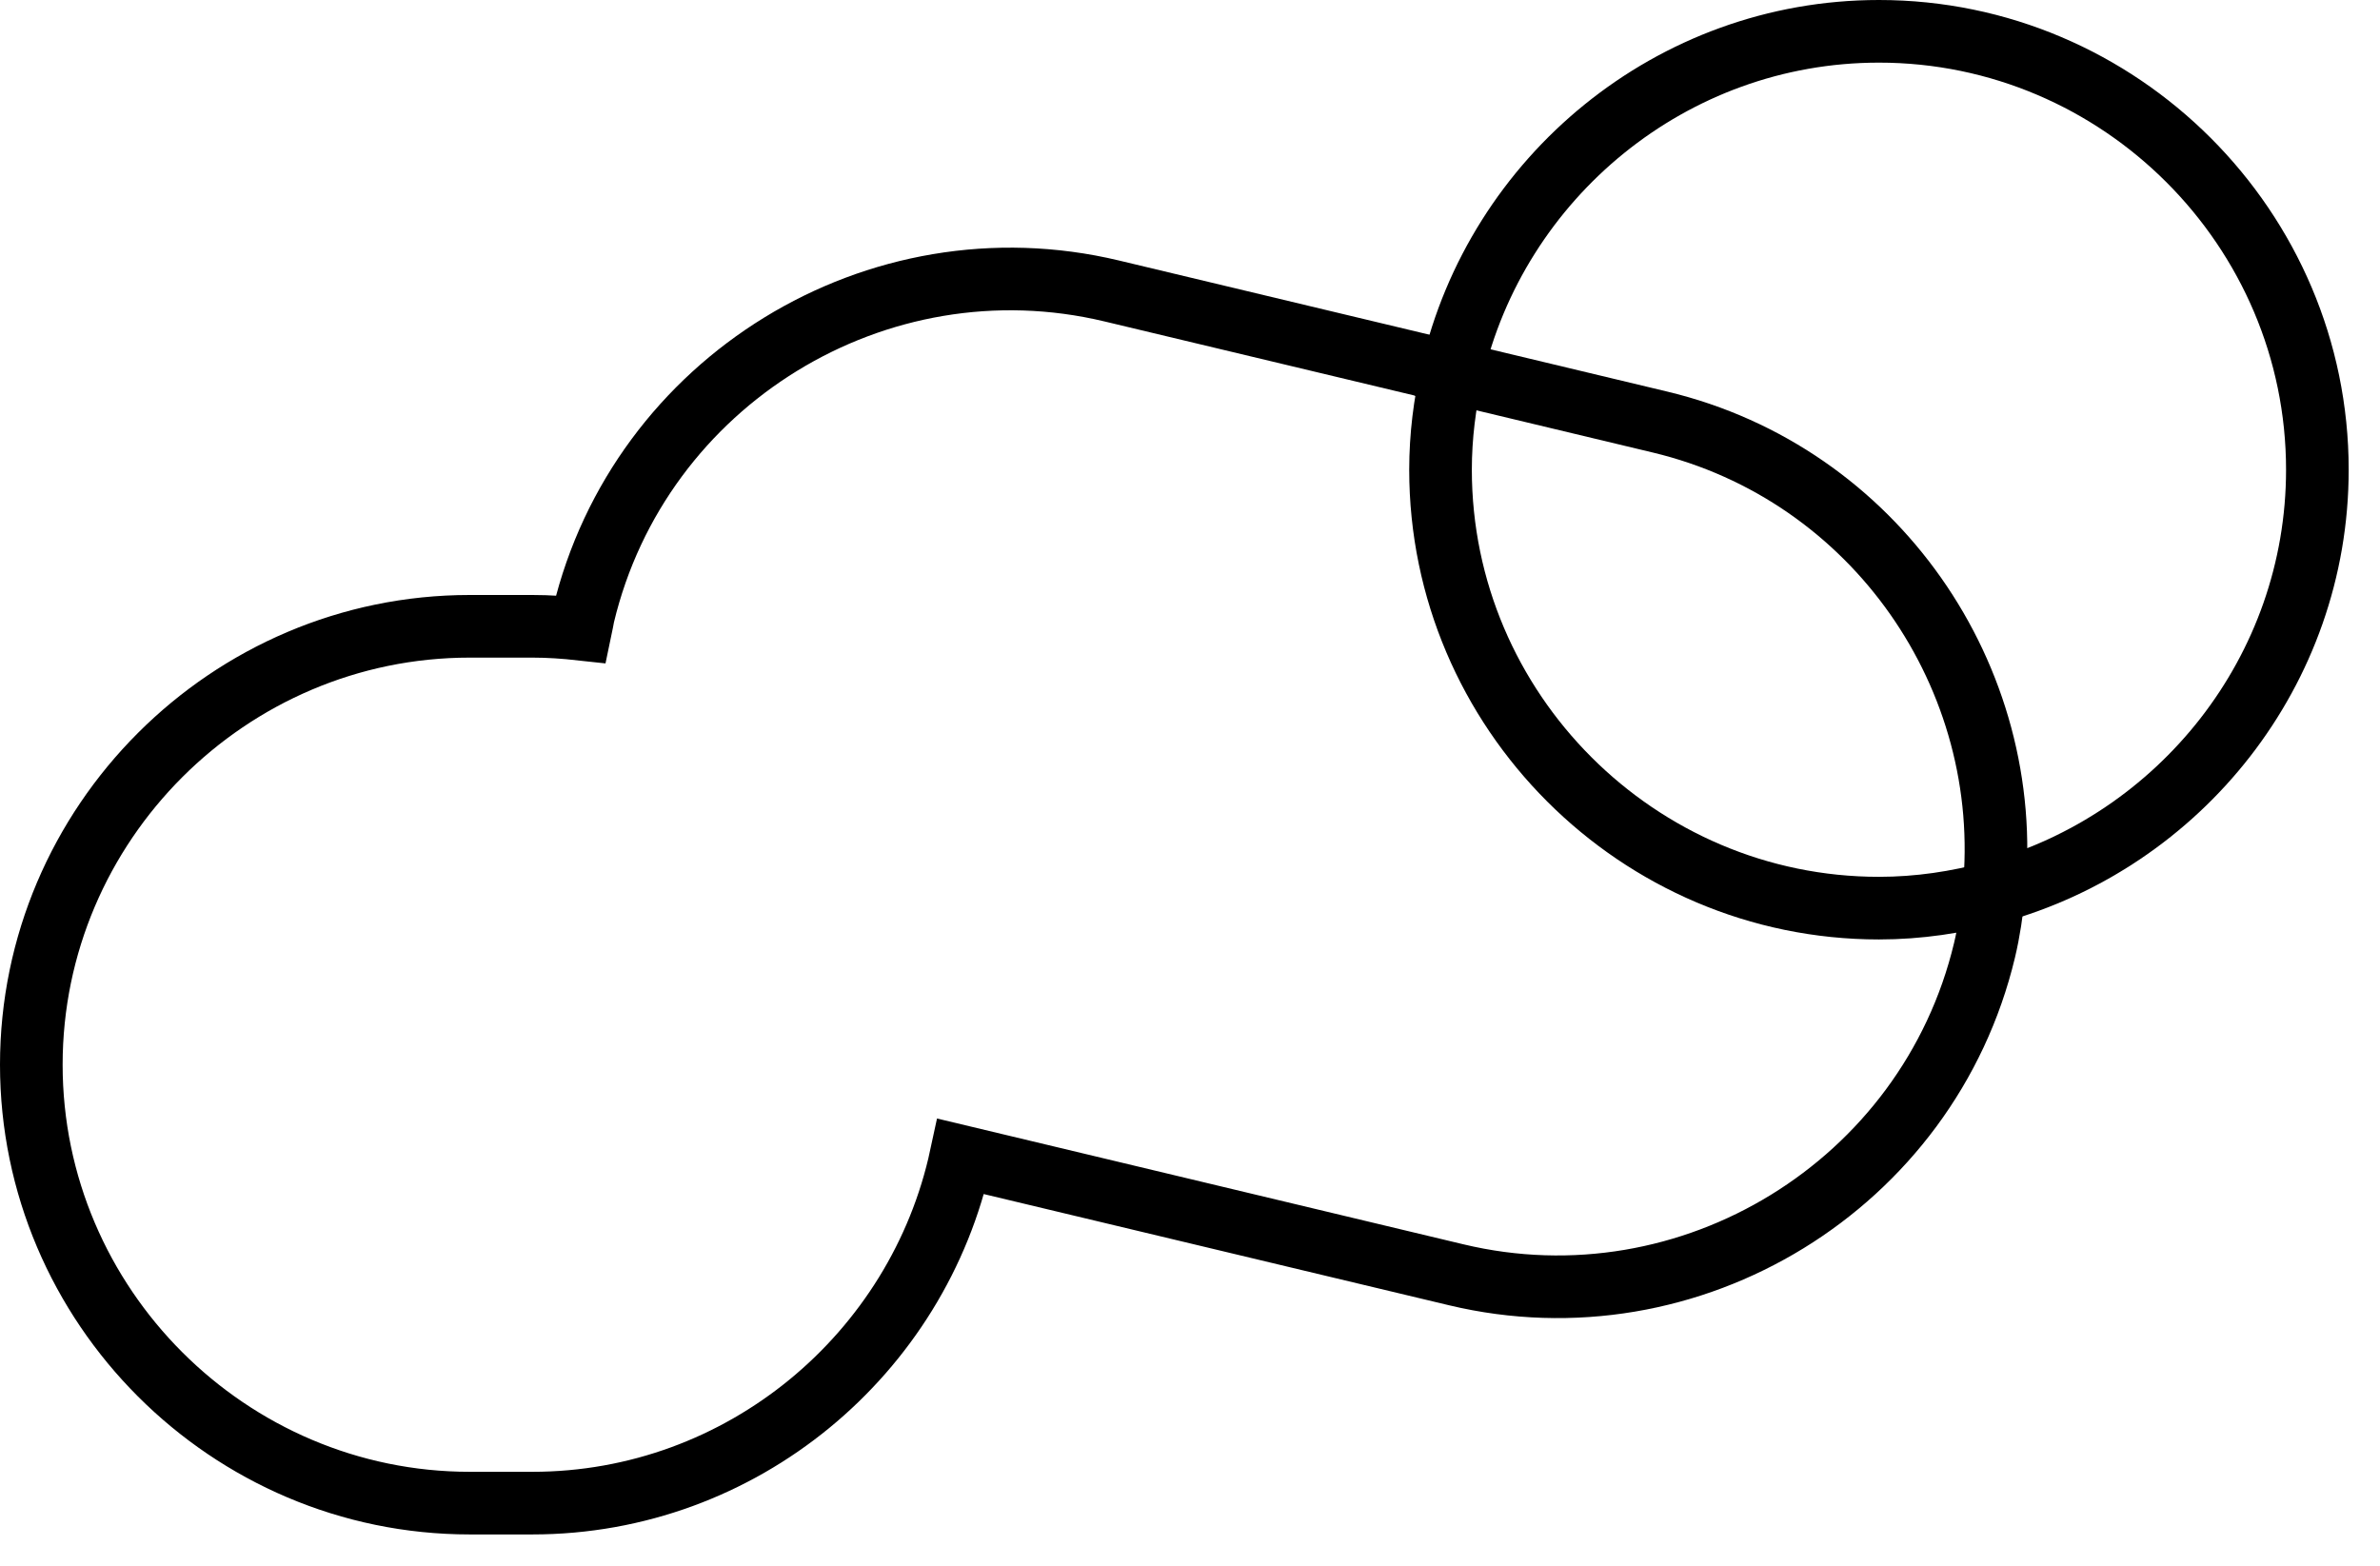
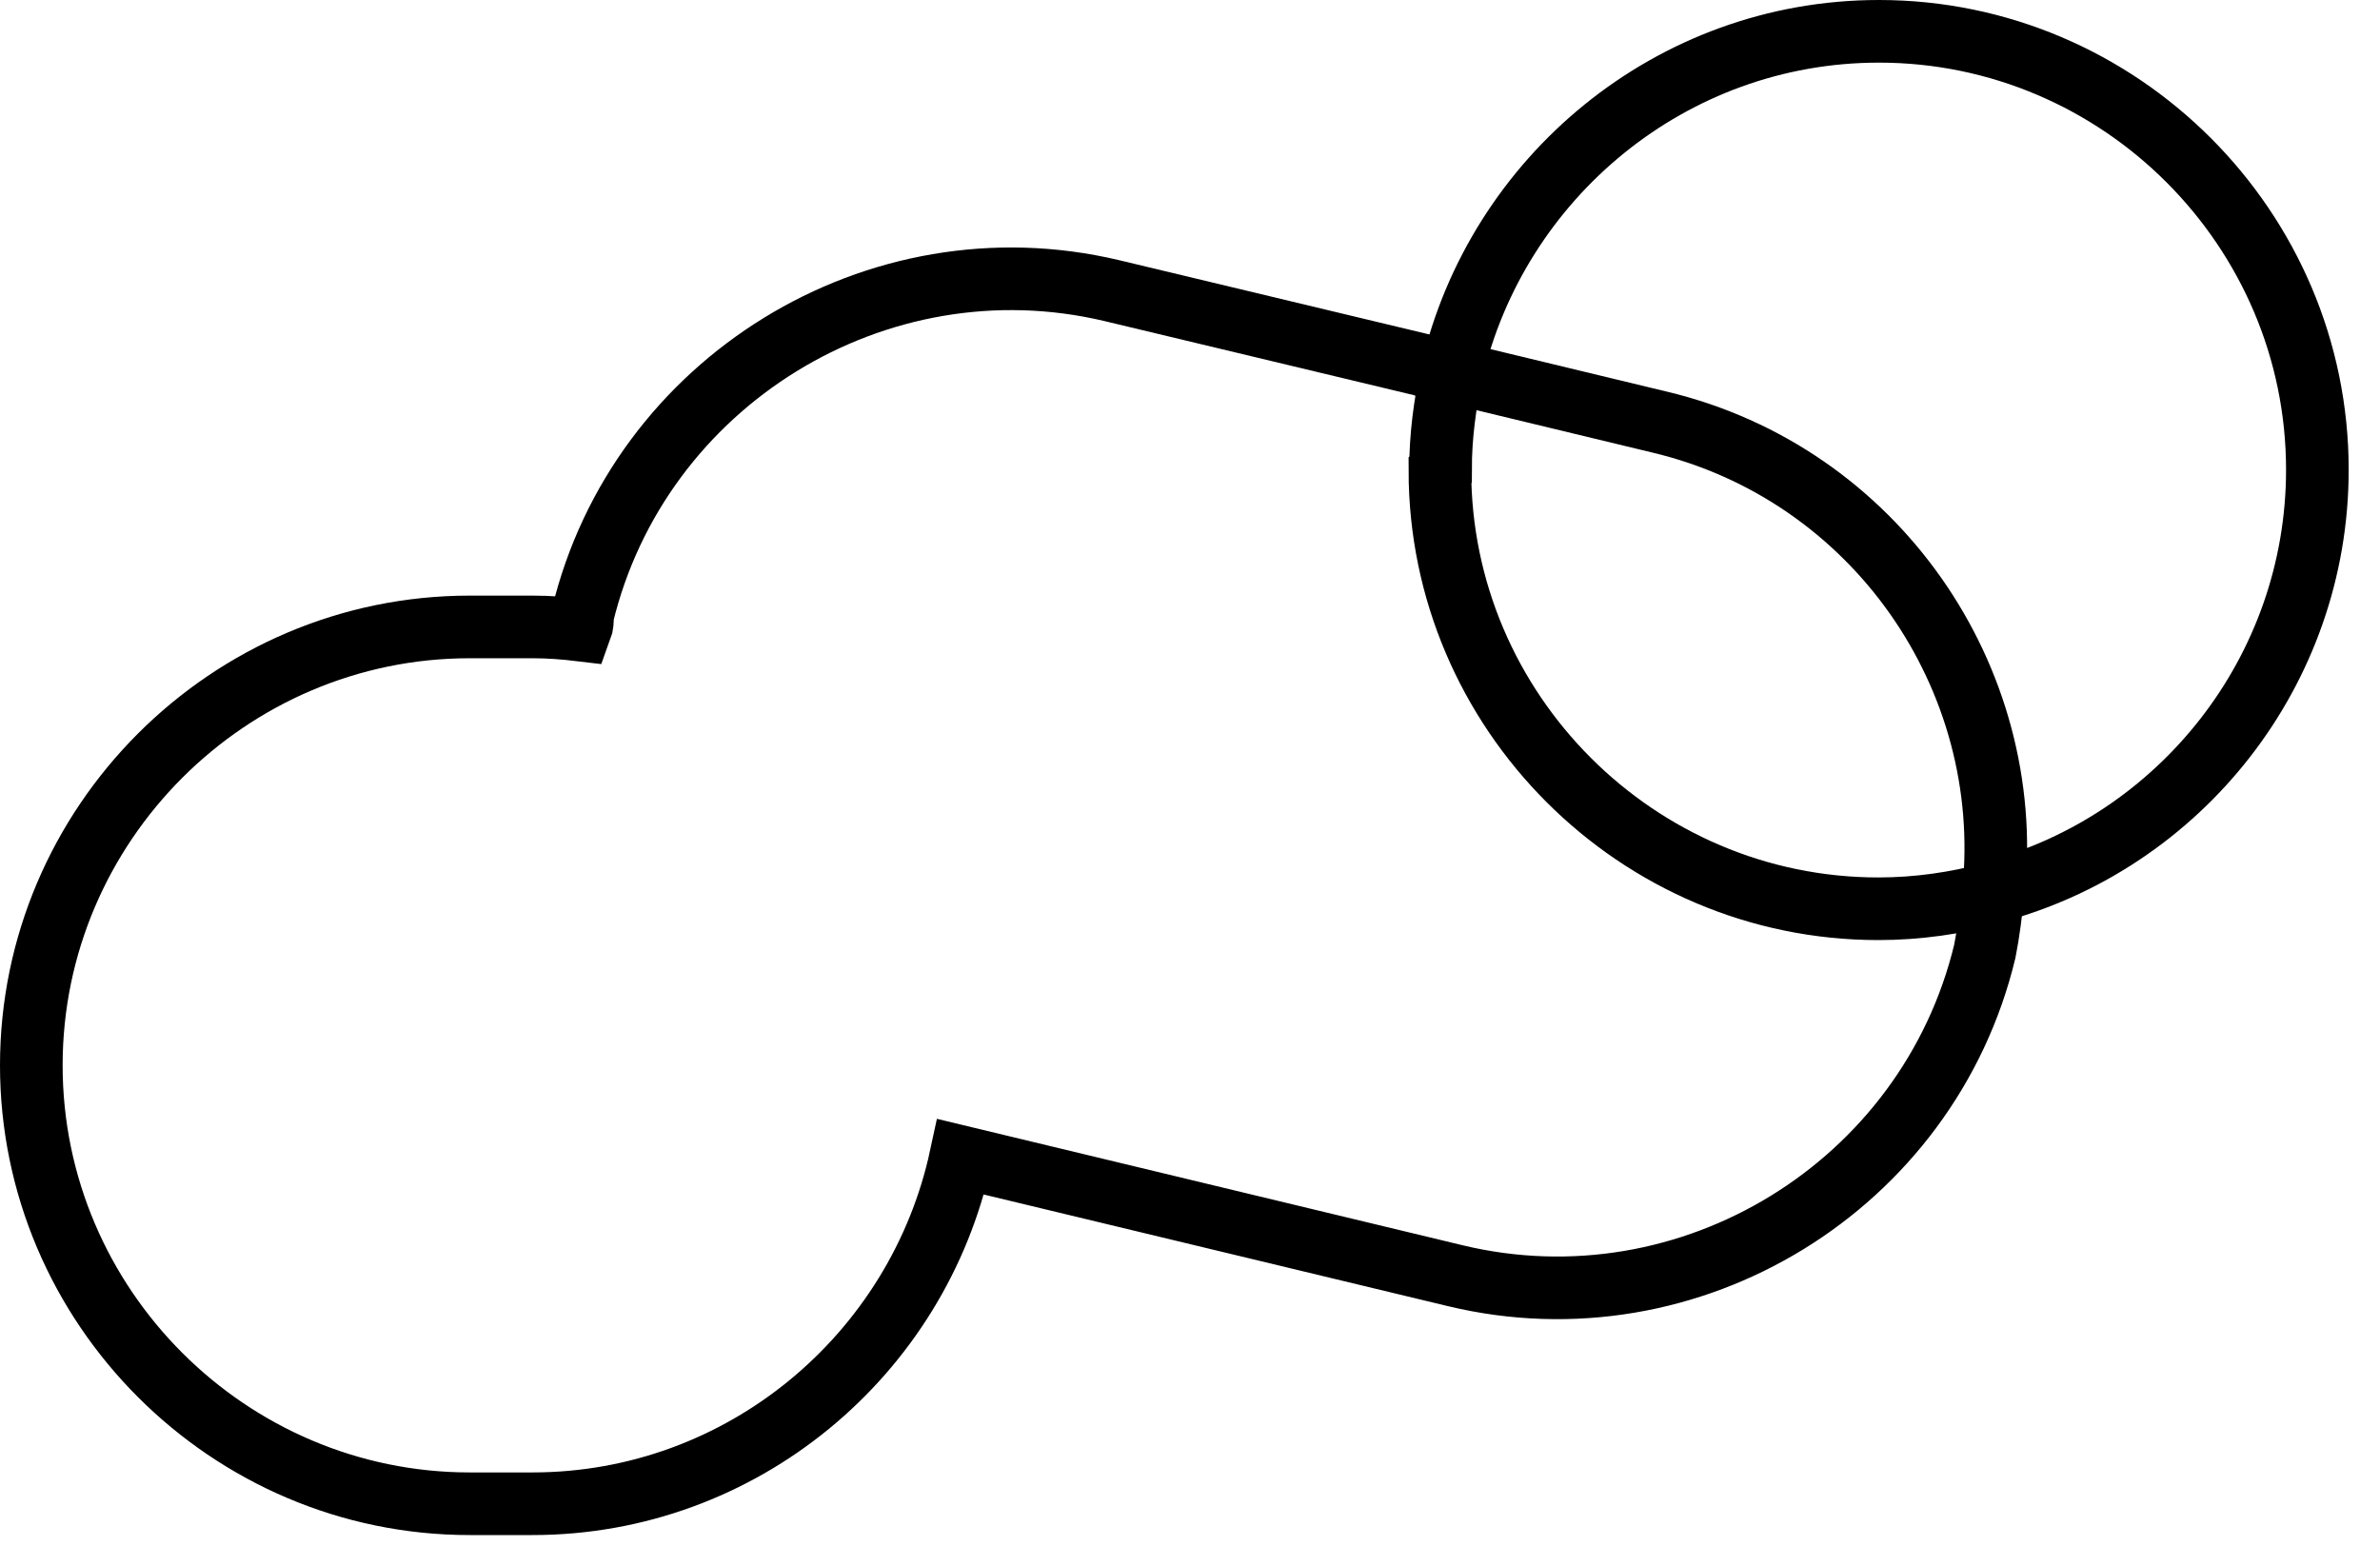
- <svg xmlns="http://www.w3.org/2000/svg" width="38px" height="25px" viewBox="0 0 38 25" version="1.1">
-   <defs />
-   <g id="Round-3" stroke="none" stroke-width="1" fill="none" fill-rule="evenodd">
-     <g id="Home" transform="translate(-97, -1240)" stroke="#000000">
-       <g id="moldable_icon" transform="translate(97, 1240)">
-         <path d="M37,7.5 C37,3.65 33.85,0.5 30,0.5 C26.685,0.5 23.895,2.837 23.182,5.944 L26.505,6.739 C29.939,7.56 32.177,10.822 31.834,14.247 C34.8,13.435 37,10.715 37,7.5 Z" id="Stroke-1" />
-         <path d="M23,7.5 C23,6.965 23.066,6.445 23.182,5.944 L17.751,4.646 C14.007,3.75 10.211,6.081 9.315,9.825 C9.298,9.899 9.29,9.972 9.274,10.046 C9.02,10.018 8.762,10 8.5,10 L7.5,10 C3.65,10 0.5,13.15 0.5,17 C0.5,20.85 3.65,24 7.5,24 L8.5,24 C11.848,24 14.664,21.617 15.342,18.464 L23.249,20.354 C26.993,21.25 30.789,18.919 31.685,15.175 C31.759,14.865 31.803,14.555 31.834,14.247 C31.248,14.407 30.635,14.5 30,14.5 C26.15,14.5 23,11.35 23,7.5 Z" id="Stroke-3" />
+ <svg xmlns="http://www.w3.org/2000/svg" width="38" height="25">
+   <g fill="none">
+     <g stroke="#000">
+       <g>
+         <path d="M37 7.5c0-3.85-3.15-7-7-7-3.32 0-6.1 2.34-6.82 5.44l3.32.8c3.44.82 5.68 4.08 5.33 7.5C34.8 13.45 37 10.72 37 7.5z" />
+         <path d="M23 7.5c0-.54.07-1.05.18-1.56l-5.43-1.3C14 3.75 10.2 6.1 9.3 9.83c0 .08 0 .15-.03.23-.25-.03-.5-.05-.77-.05h-1c-3.85 0-7 3.15-7 7s3.15 7 7 7h1c3.35 0 6.16-2.38 6.84-5.54l7.9 1.9c3.75.9 7.55-1.44 8.45-5.18.06-.3.1-.63.13-.93-.58.16-1.2.25-1.83.25-3.85 0-7-3.15-7-7z" />
      </g>
    </g>
  </g>
</svg>
